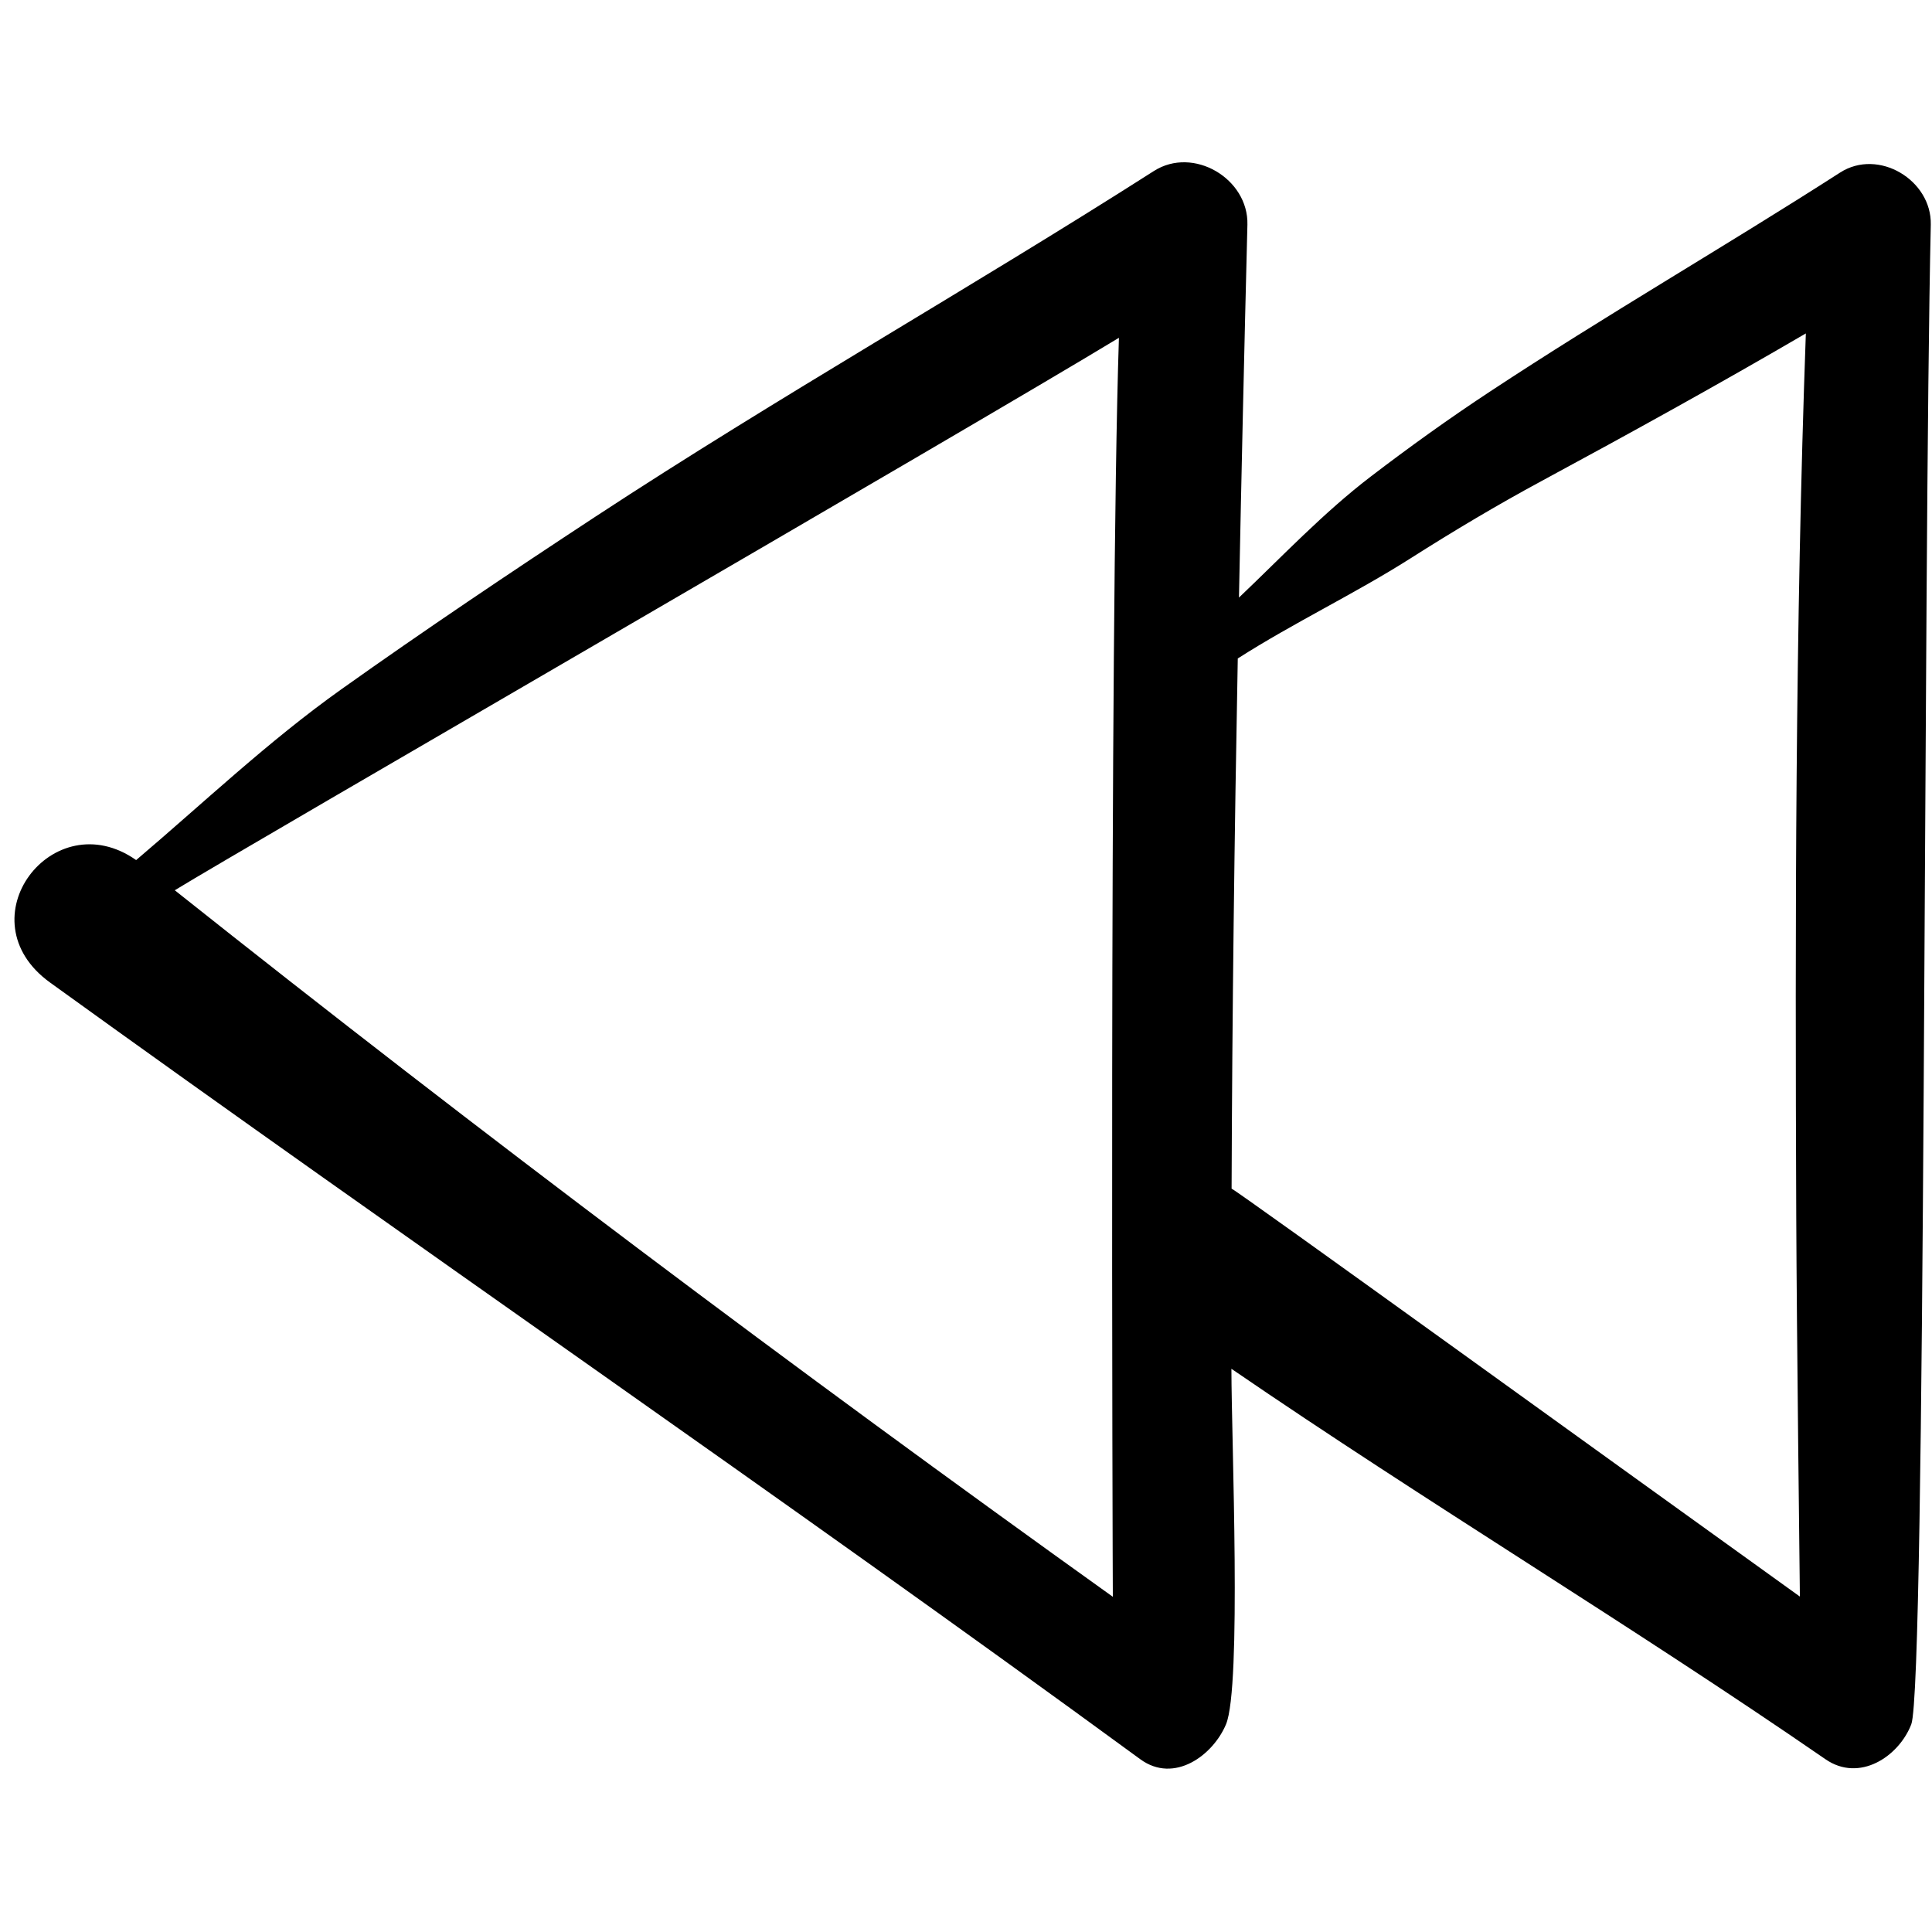
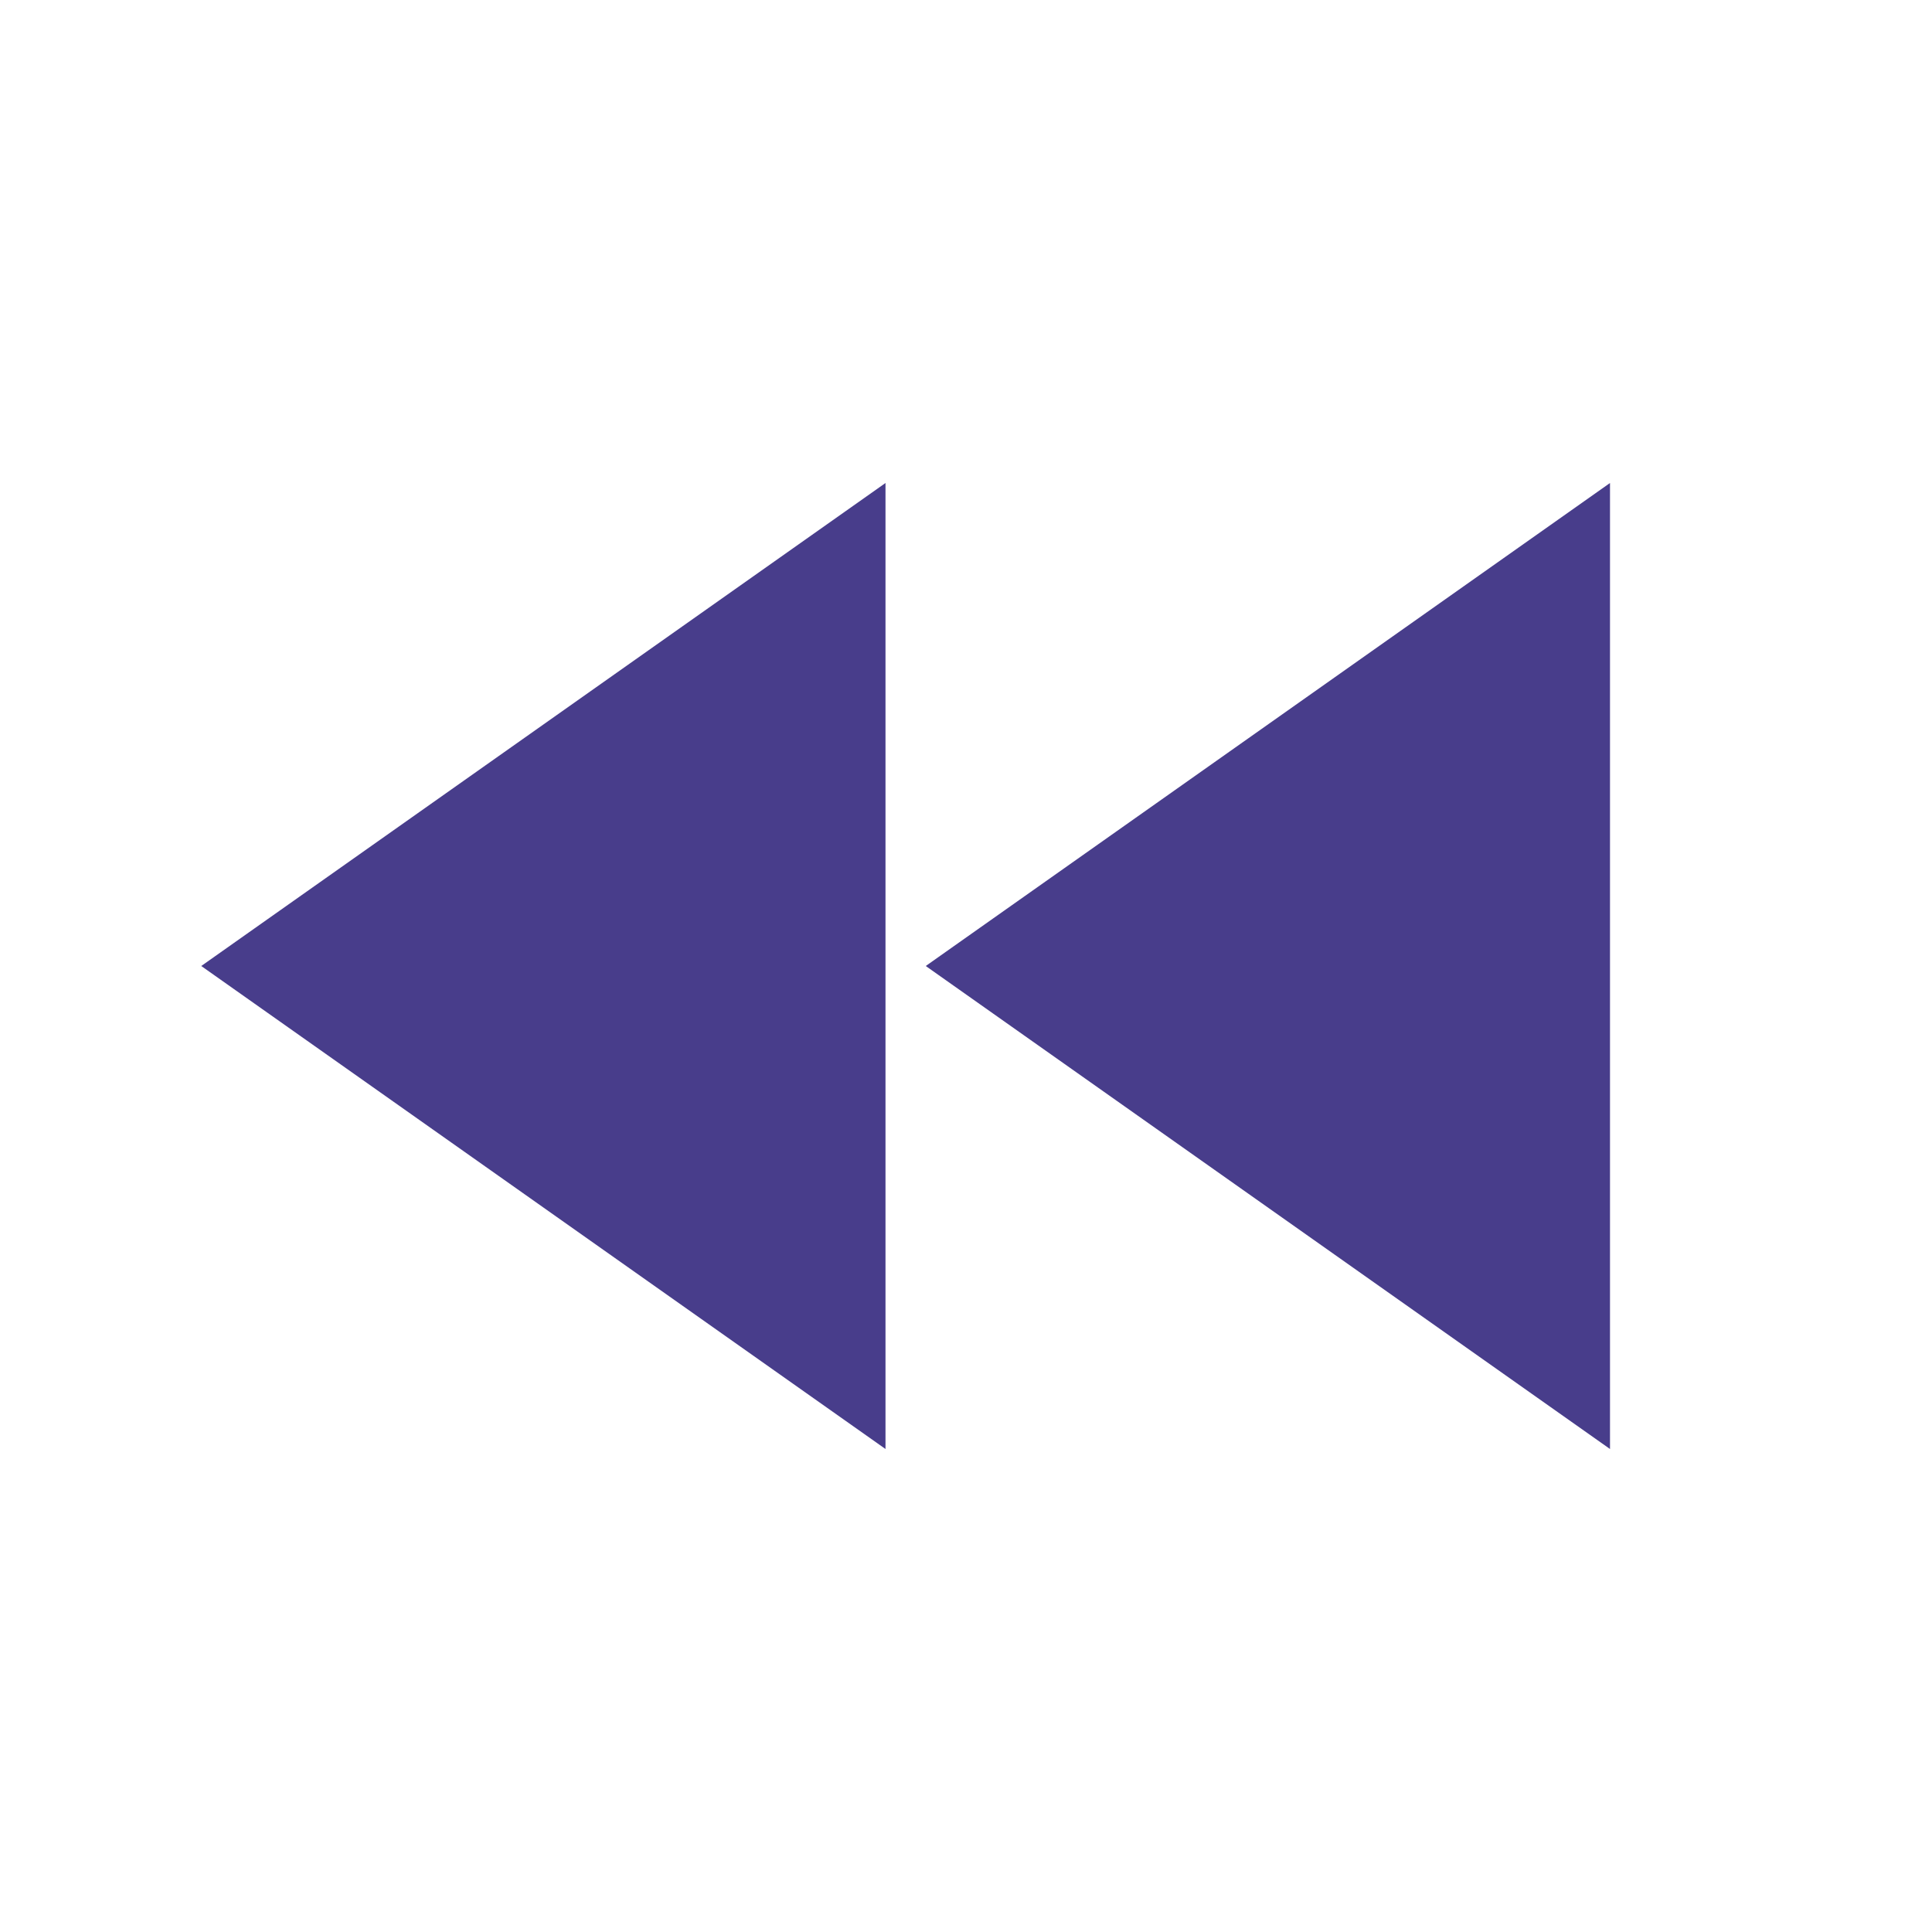
- <svg xmlns="http://www.w3.org/2000/svg" enable-background="new 0 0 91 91" height="91px" id="Layer_1" version="1.1" viewBox="0 0 91 91" width="91px" xml:space="preserve">
-   <g>
-     <path d="M86.67,8.129c-5.456,3.504-11.08,6.745-16.492,10.316c-1.92,1.265-3.786,2.604-5.61,3.999   c-2.238,1.71-4.178,3.771-6.211,5.703c0.117-5.854,0.249-11.709,0.398-17.564c0.055-2.17-2.547-3.714-4.406-2.528   c-8.681,5.542-17.672,10.618-26.282,16.266c-4.044,2.656-8.062,5.352-12.003,8.155c-3.433,2.443-6.465,5.33-9.651,8.035   c-3.923-2.752-8.159,2.805-4.055,5.768C19.398,58.58,36.748,70.457,53.71,82.863c1.599,1.169,3.426-0.187,4.036-1.644   c0.741-1.765,0.26-13.352,0.255-16.747c9.219,6.314,18.778,12.047,27.982,18.391c1.597,1.104,3.45-0.122,4.04-1.642   c0.699-1.801,0.558-54.568,0.92-70.64C90.99,8.481,88.476,6.967,86.67,8.129z M52.703,15.911c-0.458,13.953-0.292,58.72-0.287,59.3   C37.431,64.488,22.652,53.397,8.232,41.933C11.33,40.025,45.434,20.321,52.703,15.911z M58.01,55.987   c0.028-8.327,0.134-16.65,0.291-24.972c2.618-1.674,5.516-3.052,8.121-4.706c2.032-1.292,4.093-2.522,6.212-3.665   c4.186-2.26,8.327-4.547,12.424-6.939c-0.498,13.854-0.507,27.726-0.452,41.592c0.021,5.286,0.164,17.222,0.171,17.904   C76.175,69.026,58.354,56.139,58.01,55.987z" />
-   </g>
+ <svg xmlns="http://www.w3.org/2000/svg" height="48" viewBox="0 0 48 48" width="48">
+   <path d="M22 36V12L5 24l17 12zm1-12l17 12V12L23 24z" fill="#483D8B" />
+   <path d="M0 0h48v48H0z" fill="none" />
</svg>
